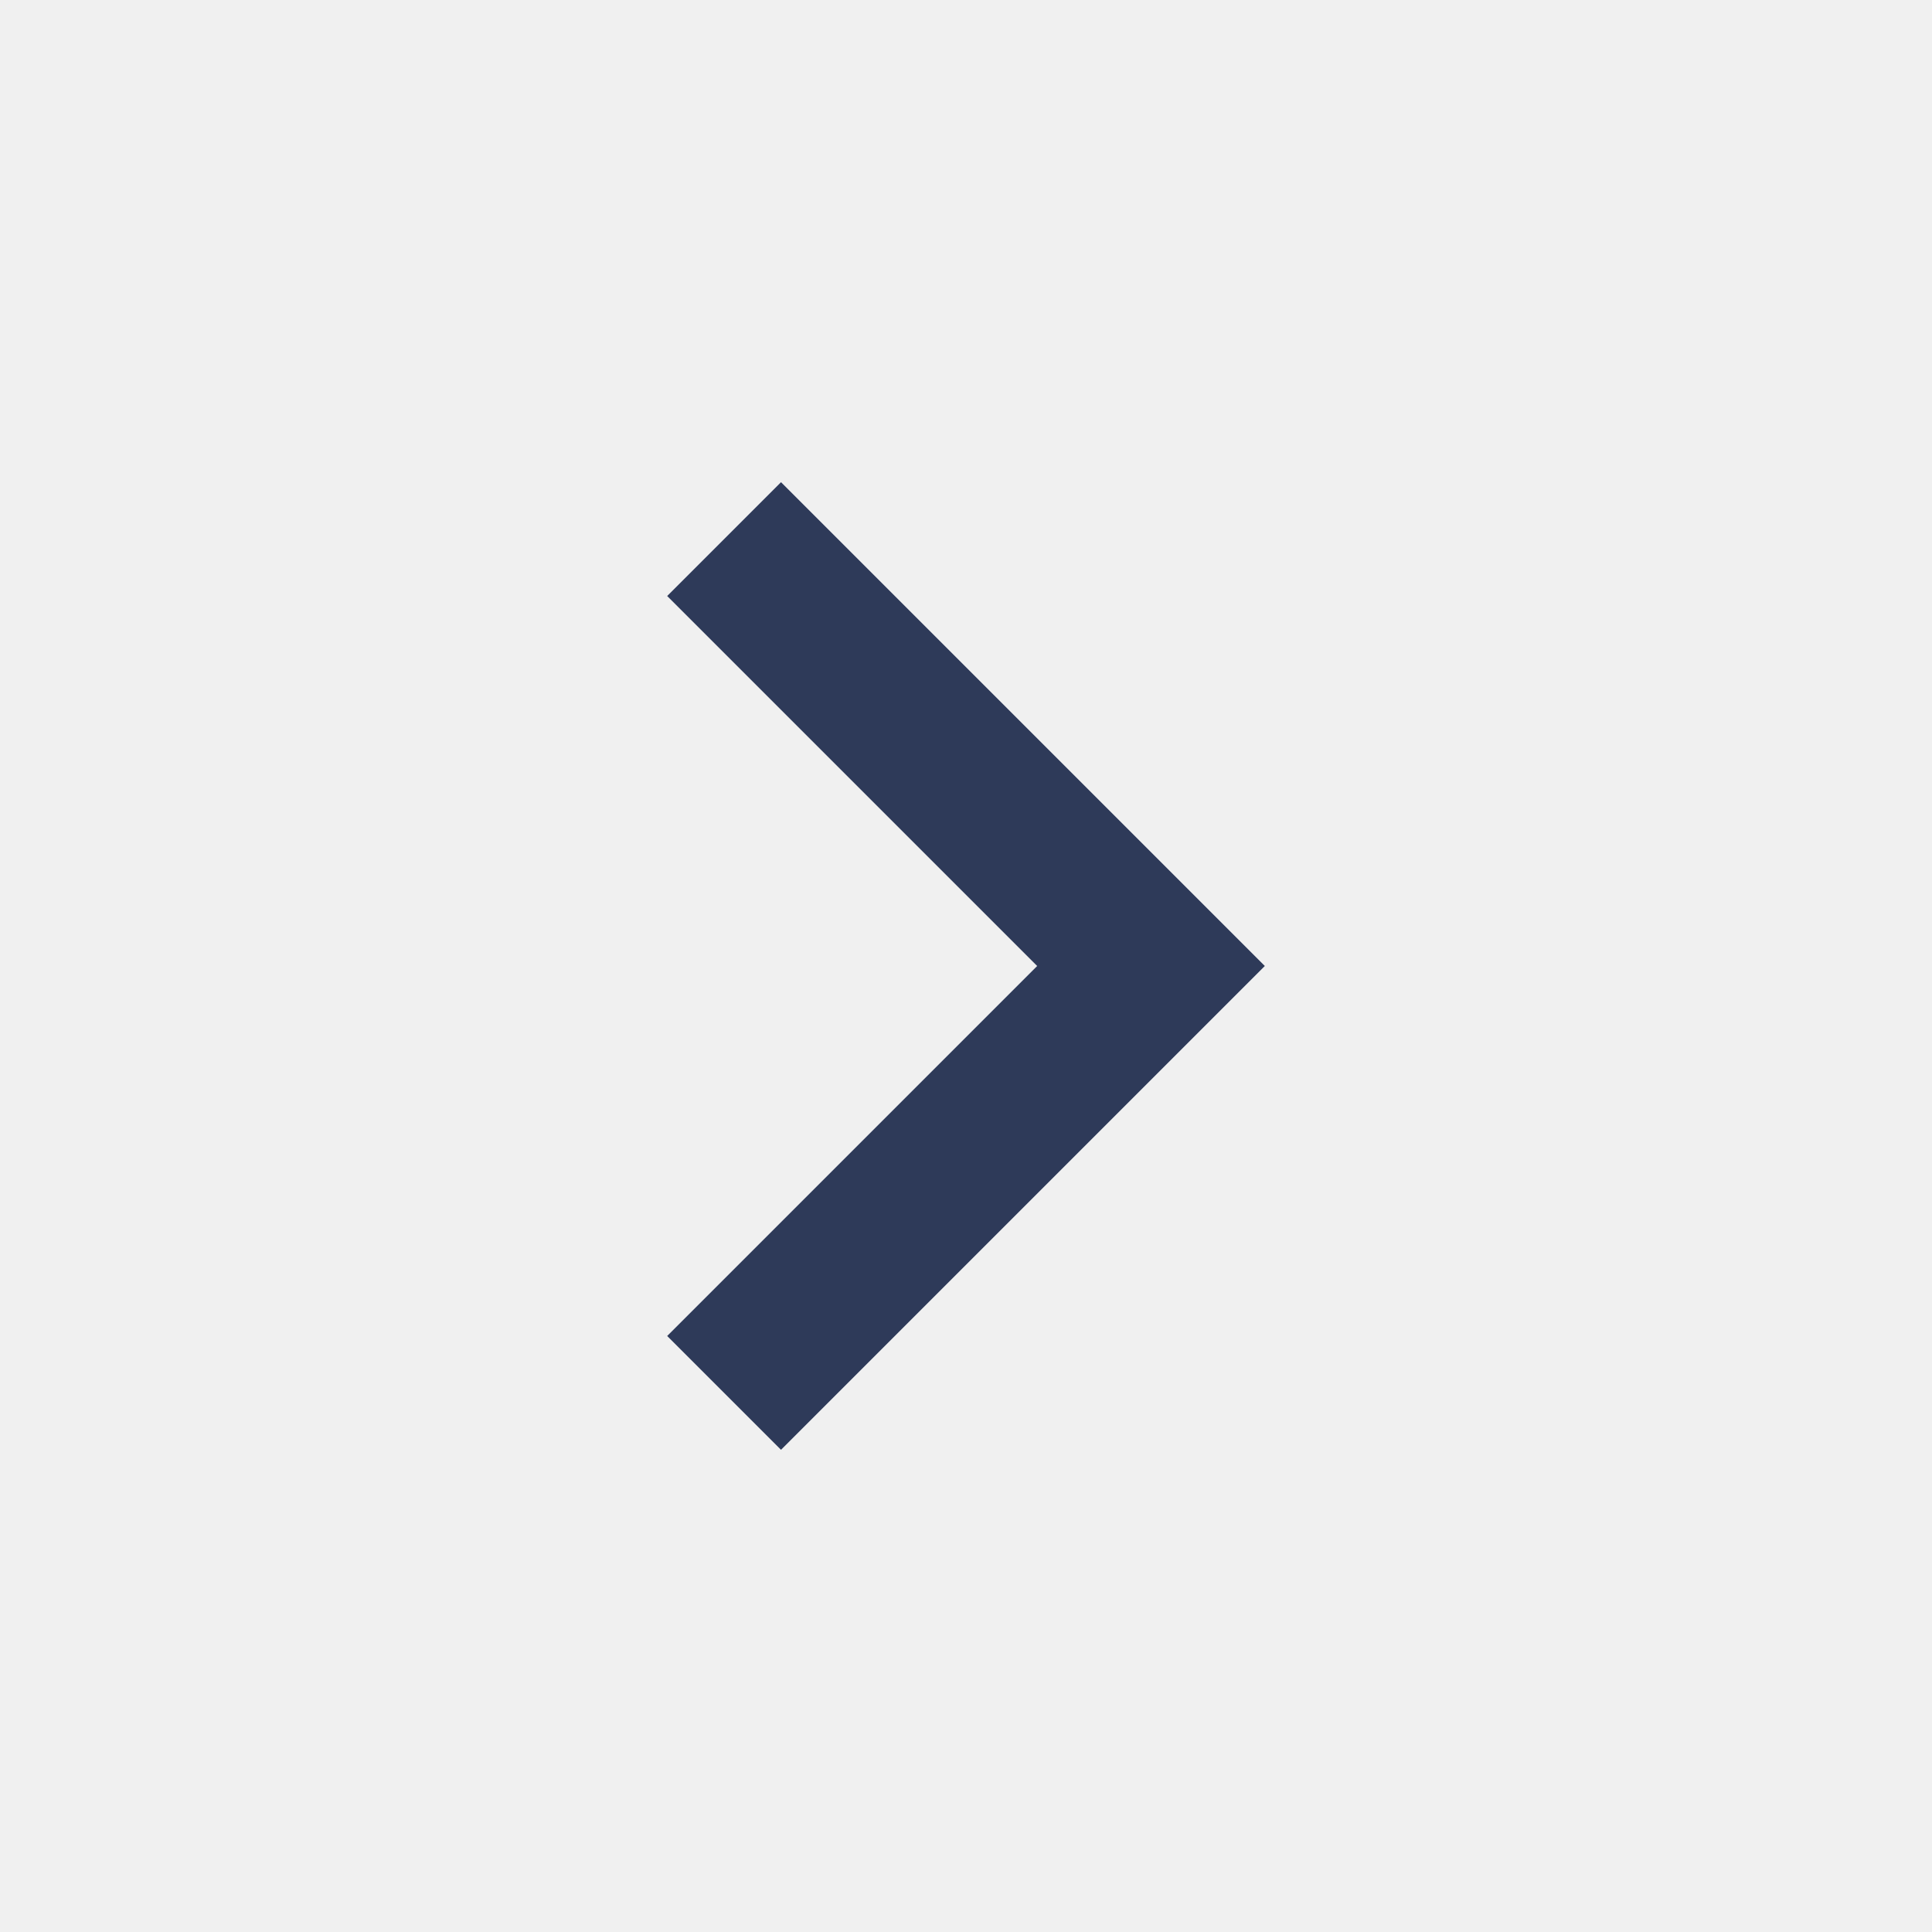
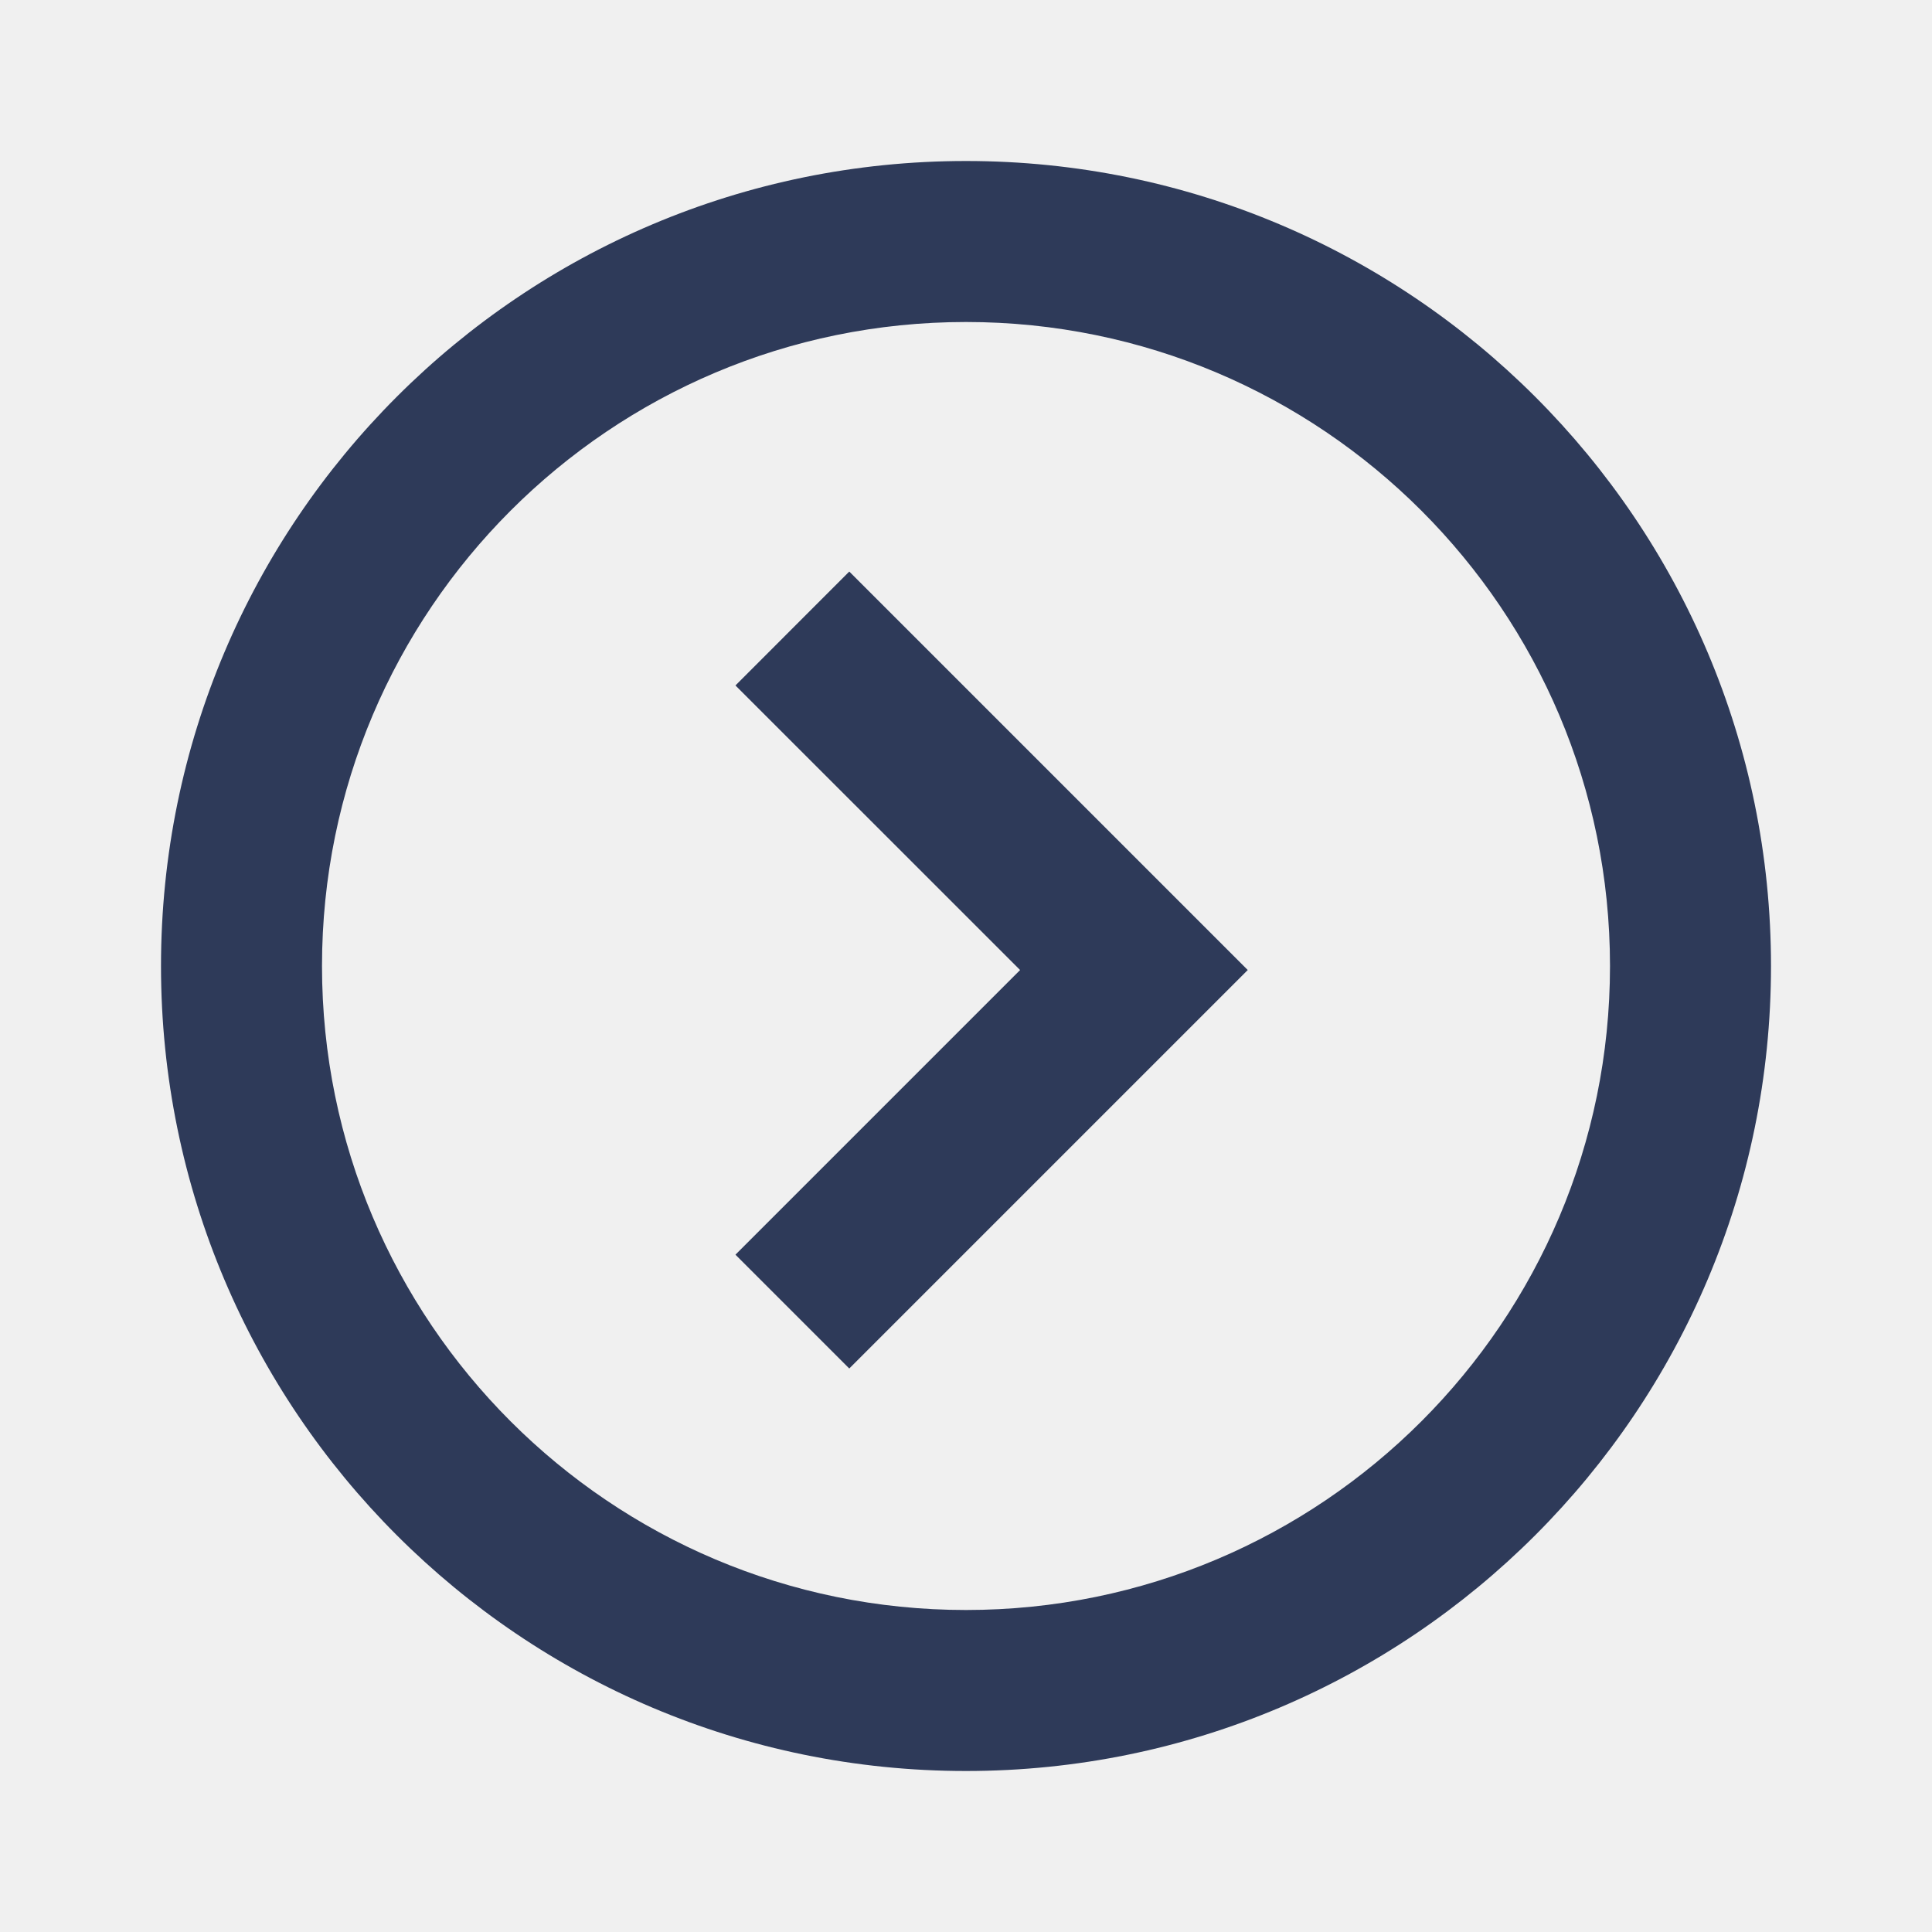
<svg xmlns="http://www.w3.org/2000/svg" xmlns:xlink="http://www.w3.org/1999/xlink" width="24" height="24" viewBox="0 0 24 24">
  <defs>
-     <path id="s6oxsataxa" d="M0 0H24V24H0z" />
+     <path id="gmm8i1bxwa" d="M0 0H24V24H0z" />
  </defs>
  <g fill="none" fill-rule="evenodd">
    <g>
-       <mask id="gns1d7jc8b" fill="#fff">
-         <use xlink:href="#s6oxsataxa" />
+       <mask id="x83ssjgs5b" fill="#fff">
+         <use xlink:href="#gmm8i1bxwa" />
      </mask>
-       <path fill="#2E3A59" fill-rule="nonzero" d="M15.712 12l-6.01-6.01-1.414 1.414L12.884 12l-4.596 4.596 1.414 1.414 6.01-6.01z" mask="url(#gns1d7jc8b)" />
+       <path fill="#2E3A59" d="M10.55 17l-1.414-1.414 3.536-3.536-3.536-3.535L10.55 7.1l4.95 4.95L10.55 17zM2 12C2 6.477 6.477 2 12 2s10 4.477 10 10-4.477 10-10 10S2 17.523 2 12c0-3.682 0-3.682 0 0zm2 0c0-4.418 3.582-8 8-8s8 3.582 8 8-3.582 8-8 8-8-3.582-8-8c0-2.946 0-2.946 0 0z" mask="url(#x83ssjgs5b)" />
    </g>
  </g>
</svg>
